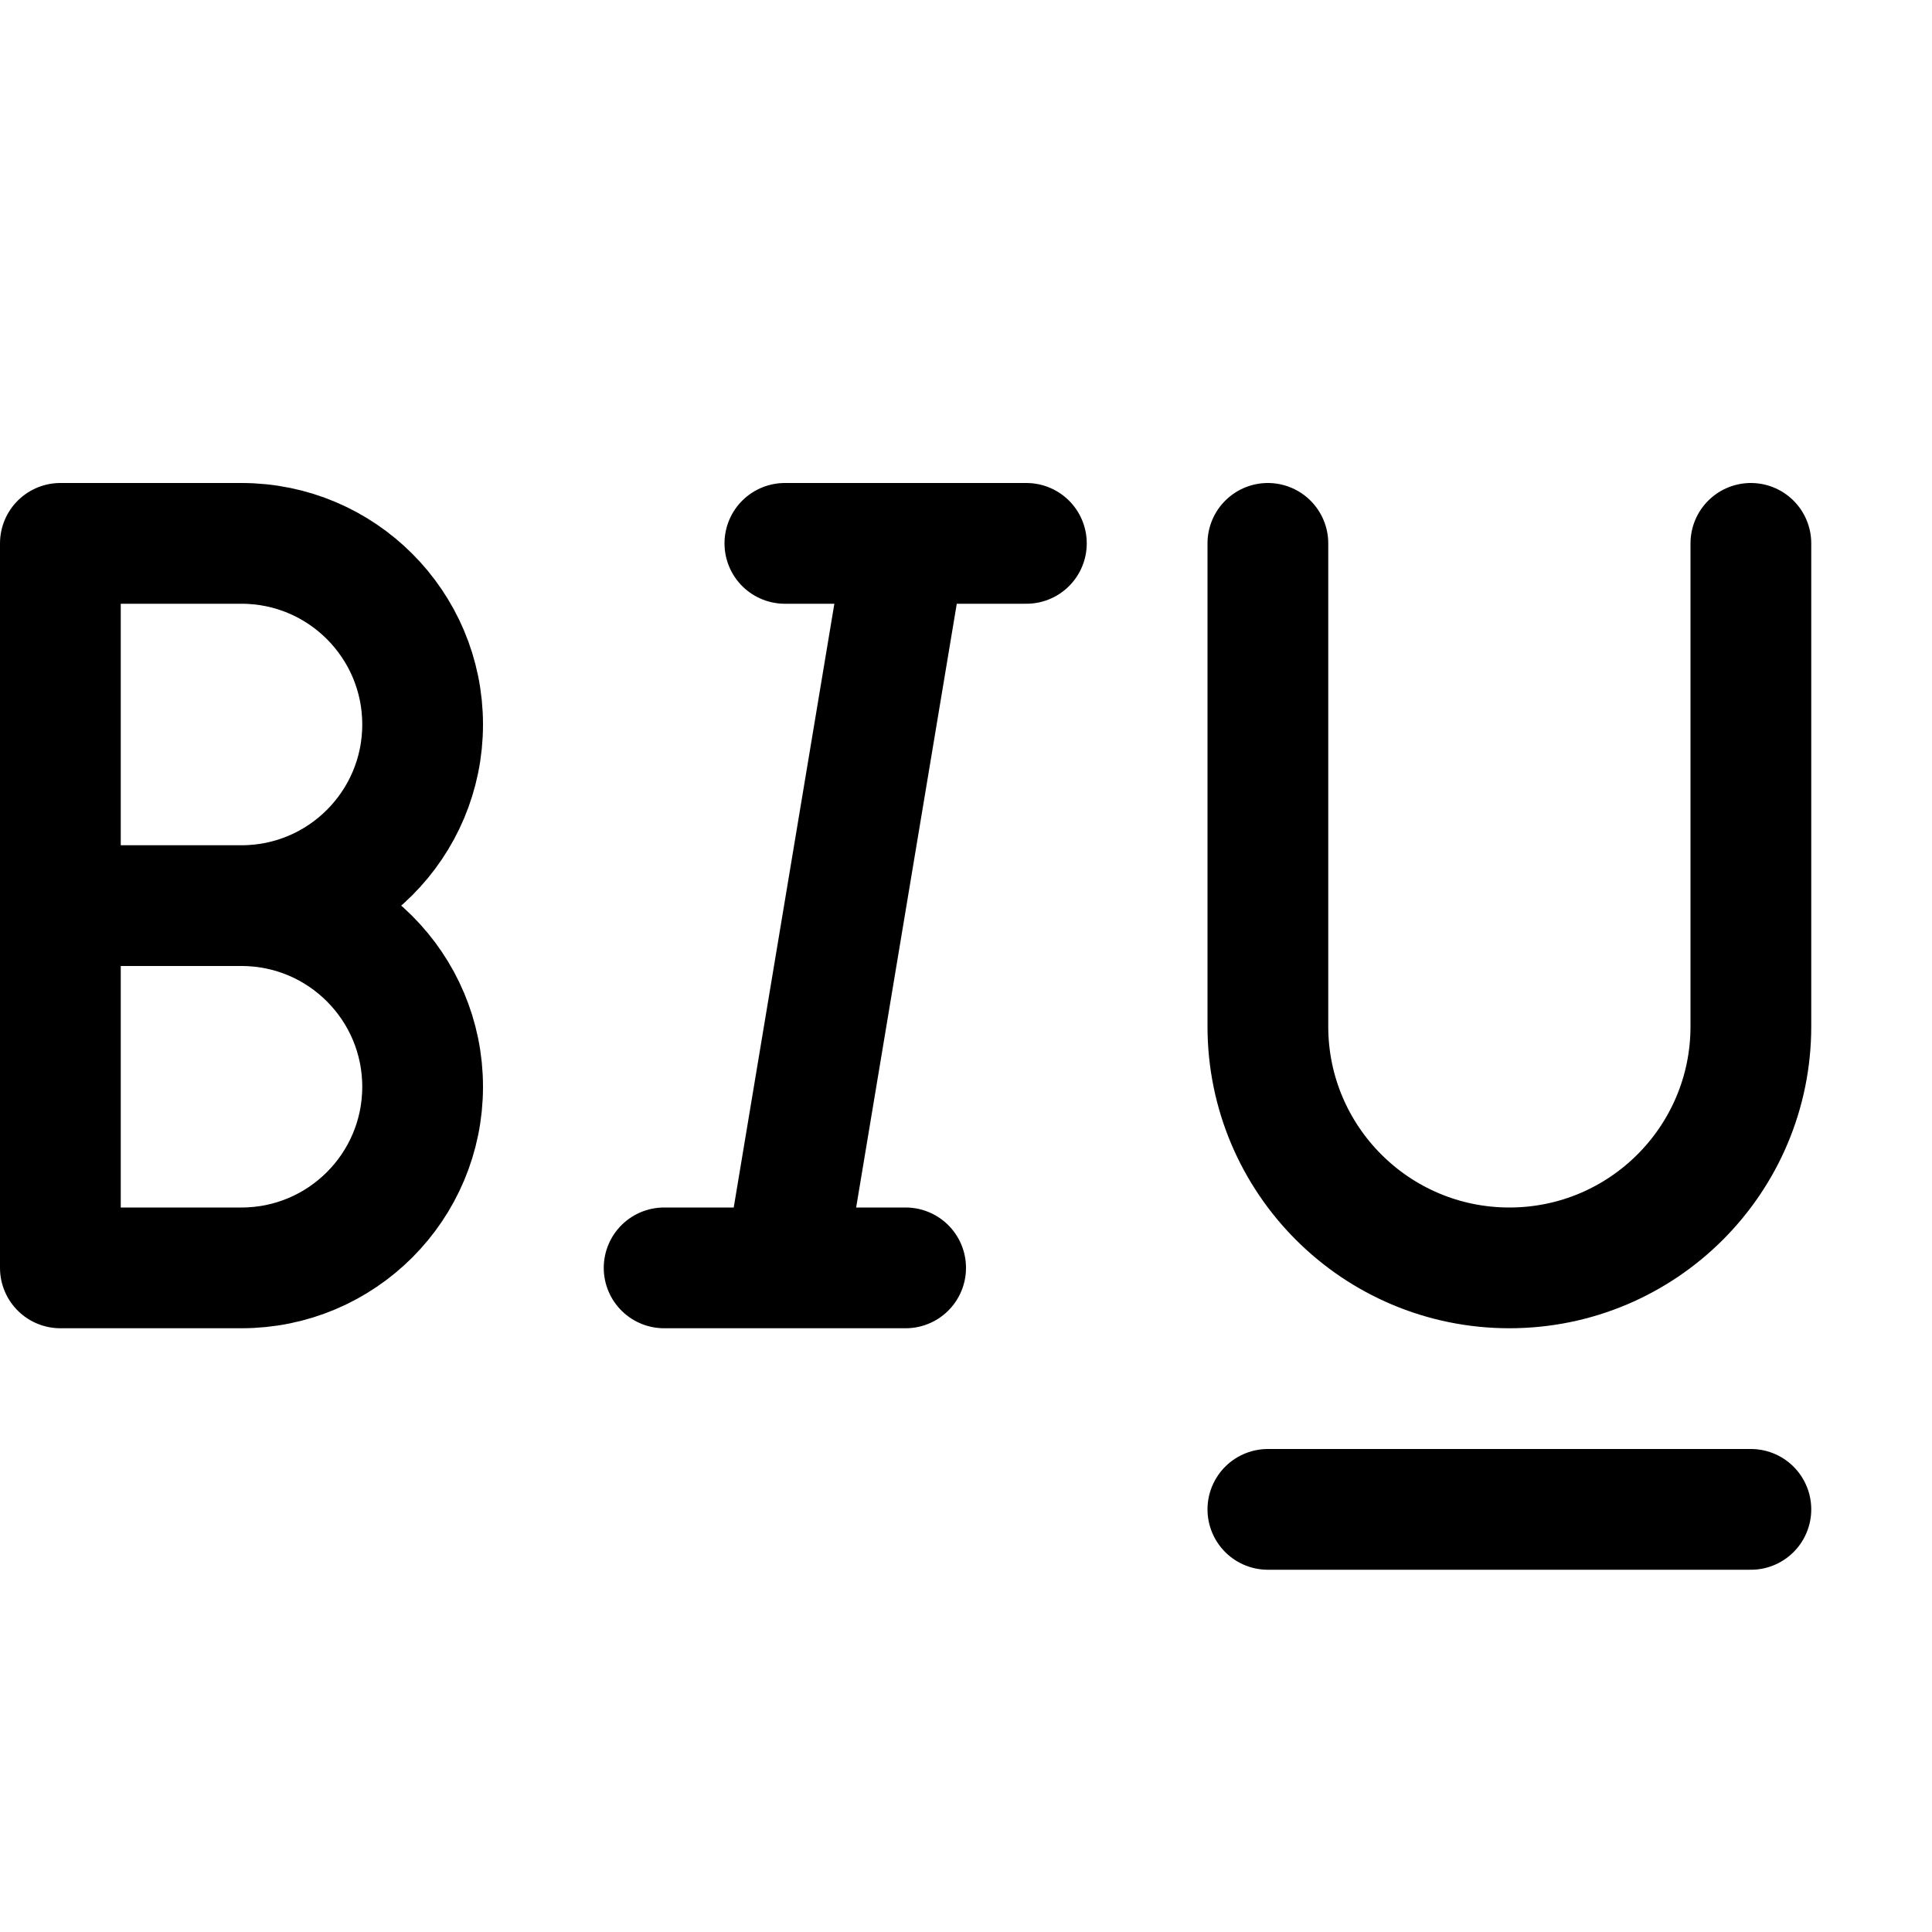
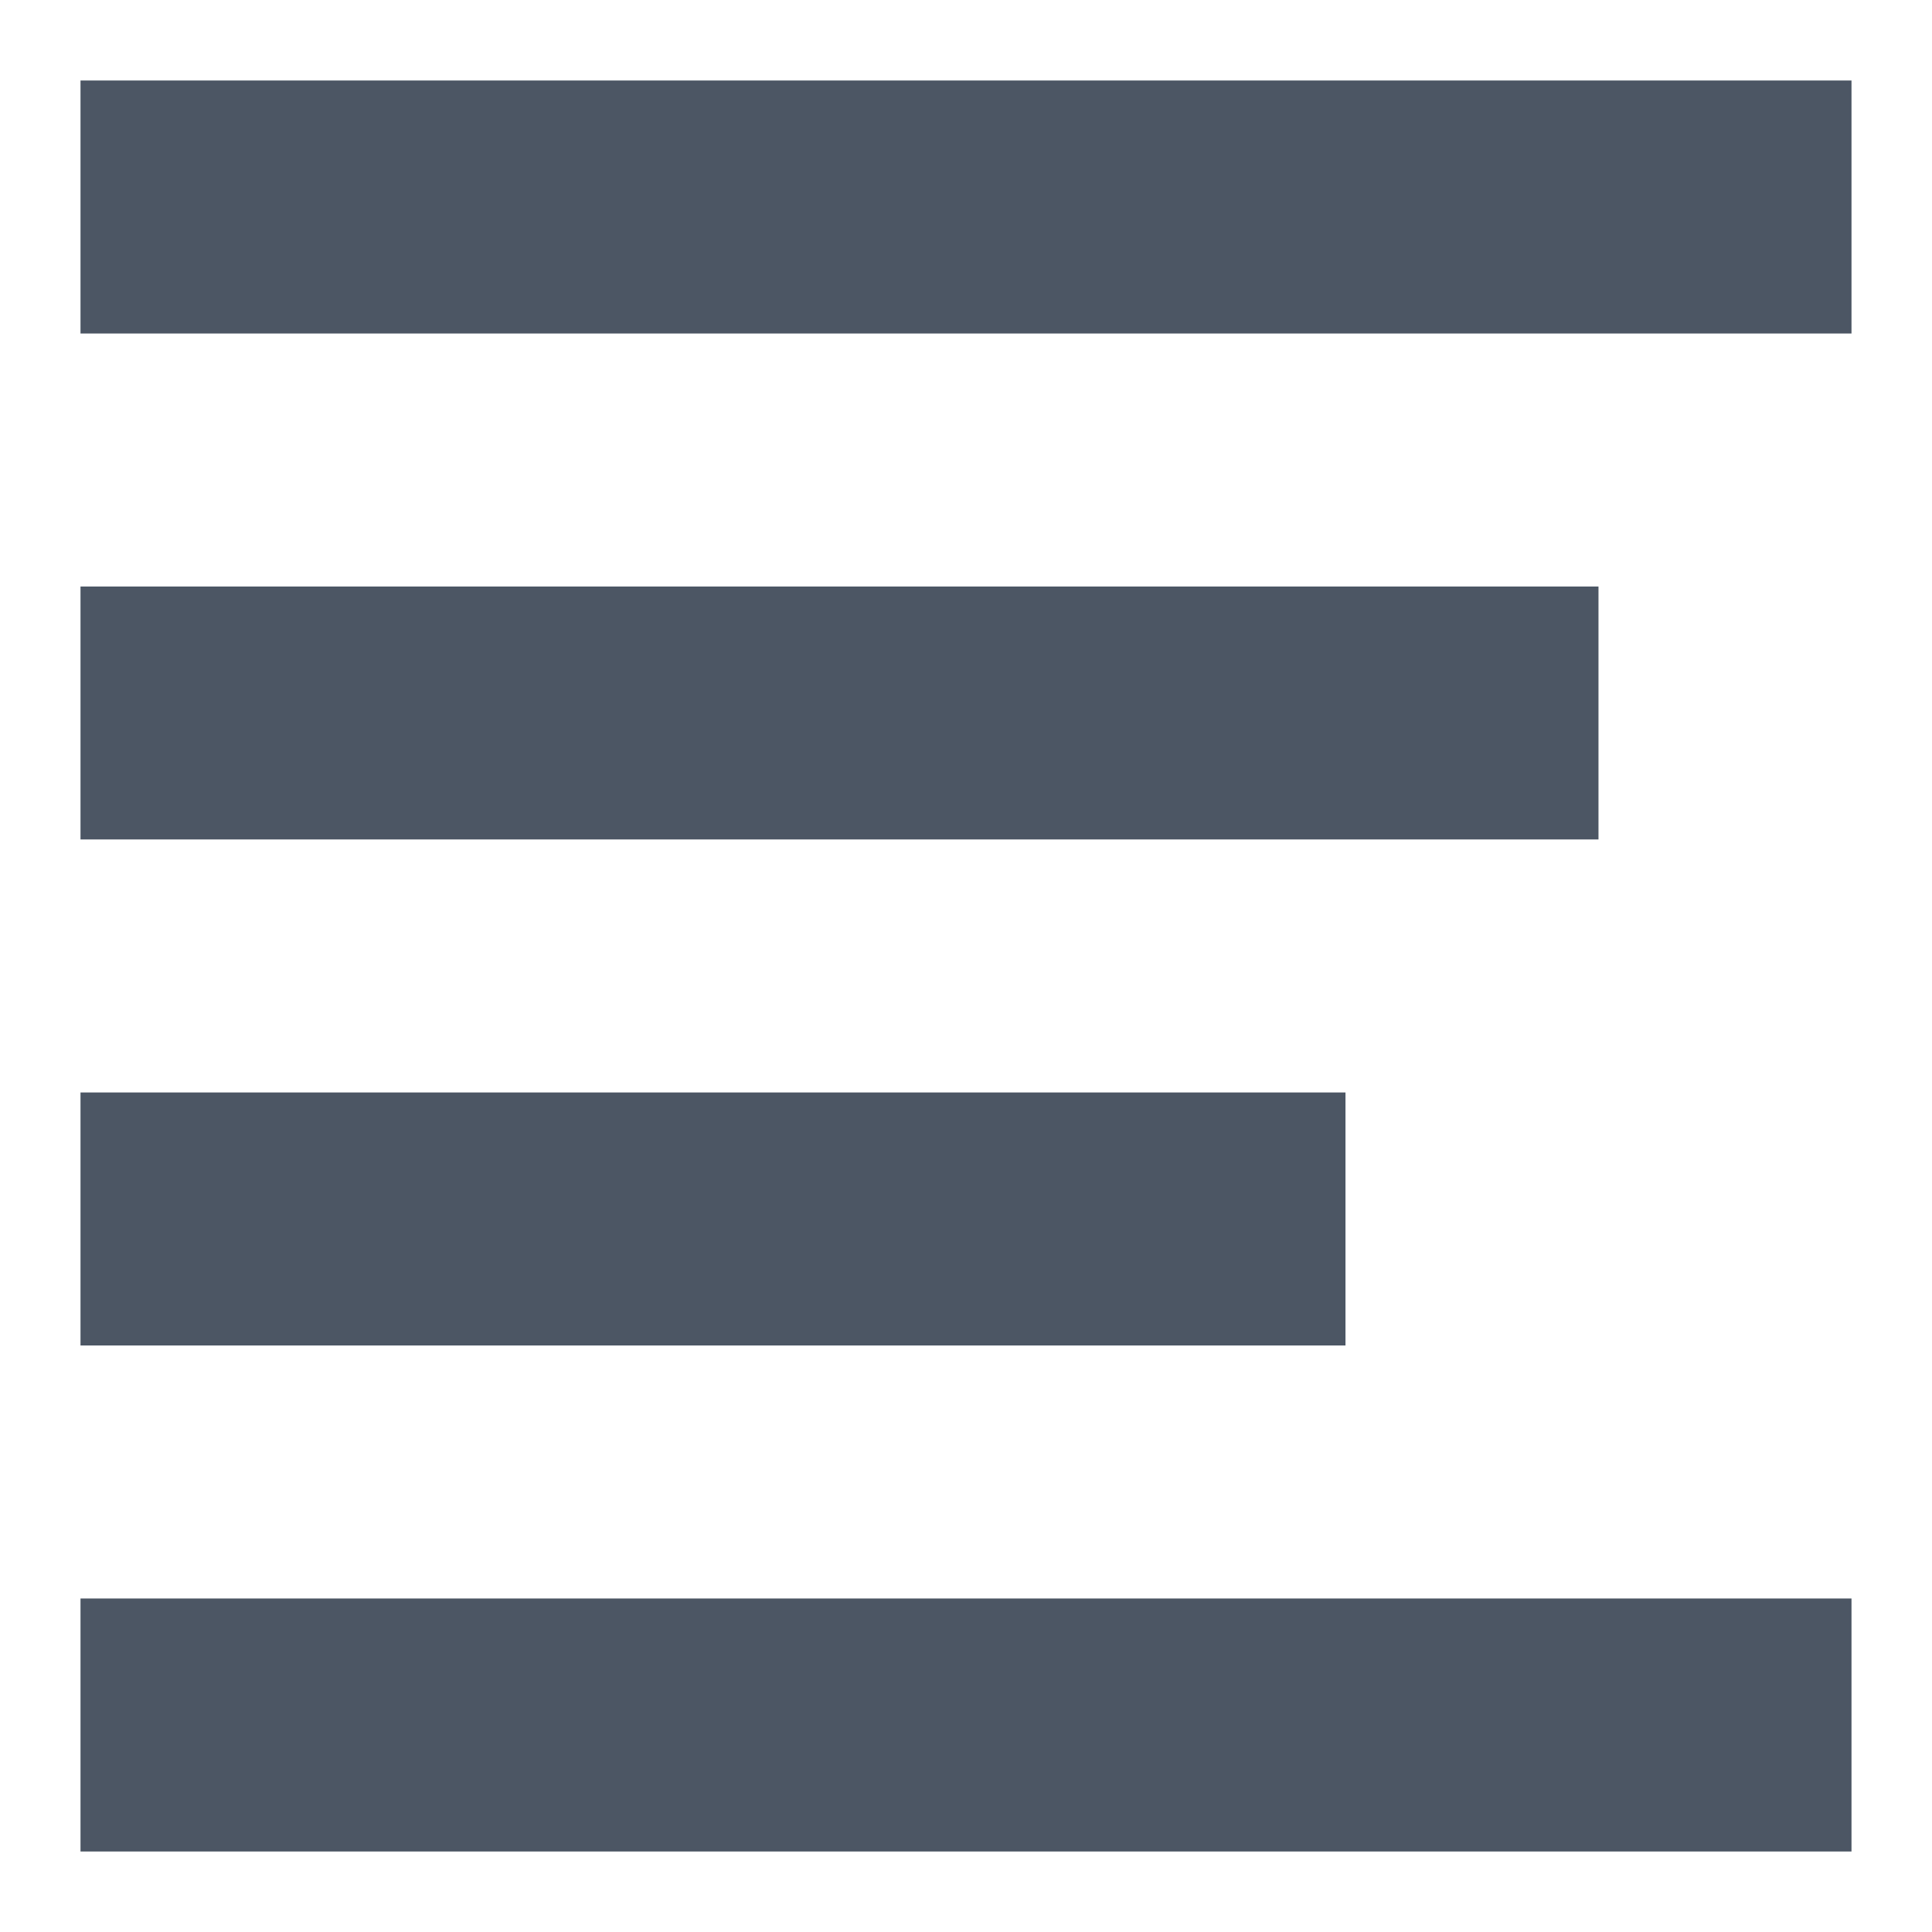
- <svg xmlns="http://www.w3.org/2000/svg" width="16" height="16" fill="none">
-   <path stroke="#000" stroke-linecap="round" stroke-linejoin="round" d="M.5 4.5v3m0 0v3H2A1.5 1.5 0 0 0 3.5 9v0A1.5 1.5 0 0 0 2 7.5H.5ZM.5 4.5H2A1.5 1.5 0 0 1 3.5 6v0A1.5 1.5 0 0 1 2 7.5H.5M6.5 4.5h1m1 0h-1m0 0-1 6m-1 0h2M10.5 4.5v4a2 2 0 0 0 2 2v0a2 2 0 0 0 2-2v-4M10.5 12.5h4" />
+ <svg xmlns="http://www.w3.org/2000/svg" width="24" height="24" viewBox="0 0 24 24" fill="none">
+   <path fill-rule="evenodd" clip-rule="evenodd" d="M23 1H1V4.143H23V1ZM19.857 7.286H1V10.428H19.857V7.286ZM1 13.571H16.714V16.714H1V13.571ZM23 19.857H1V23H23V19.857Z" fill="#4C5664" />
</svg>
